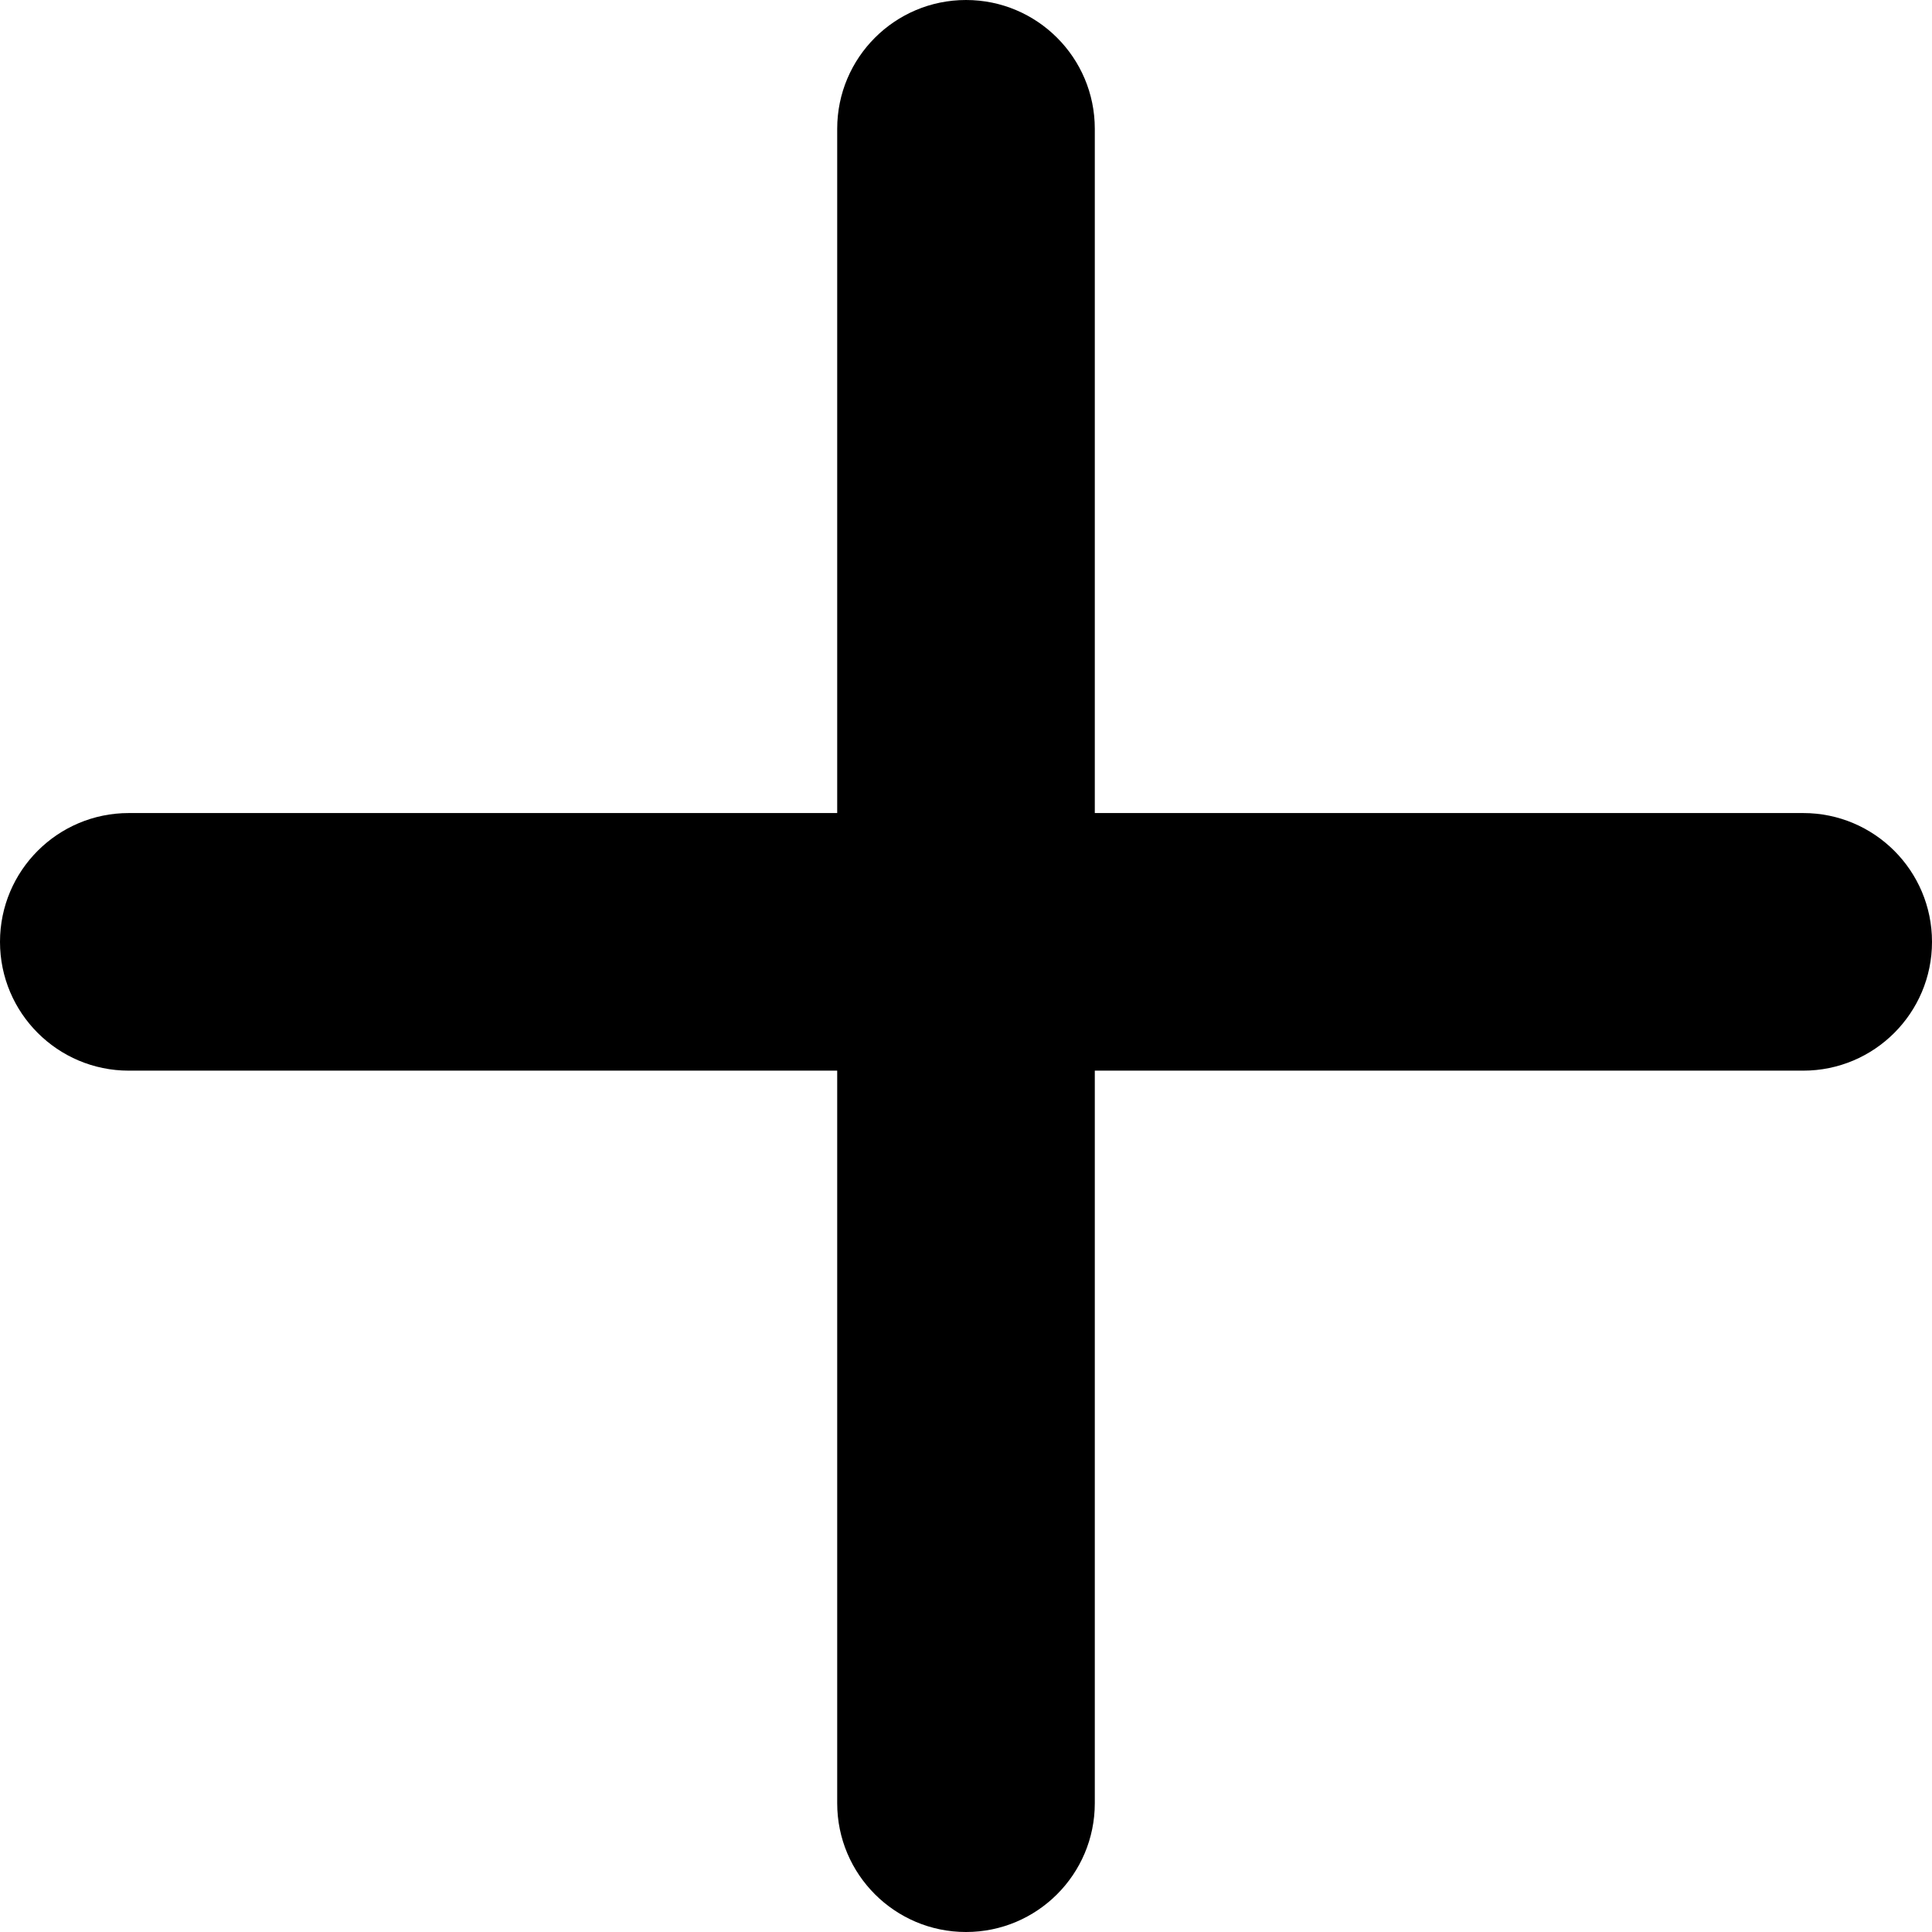
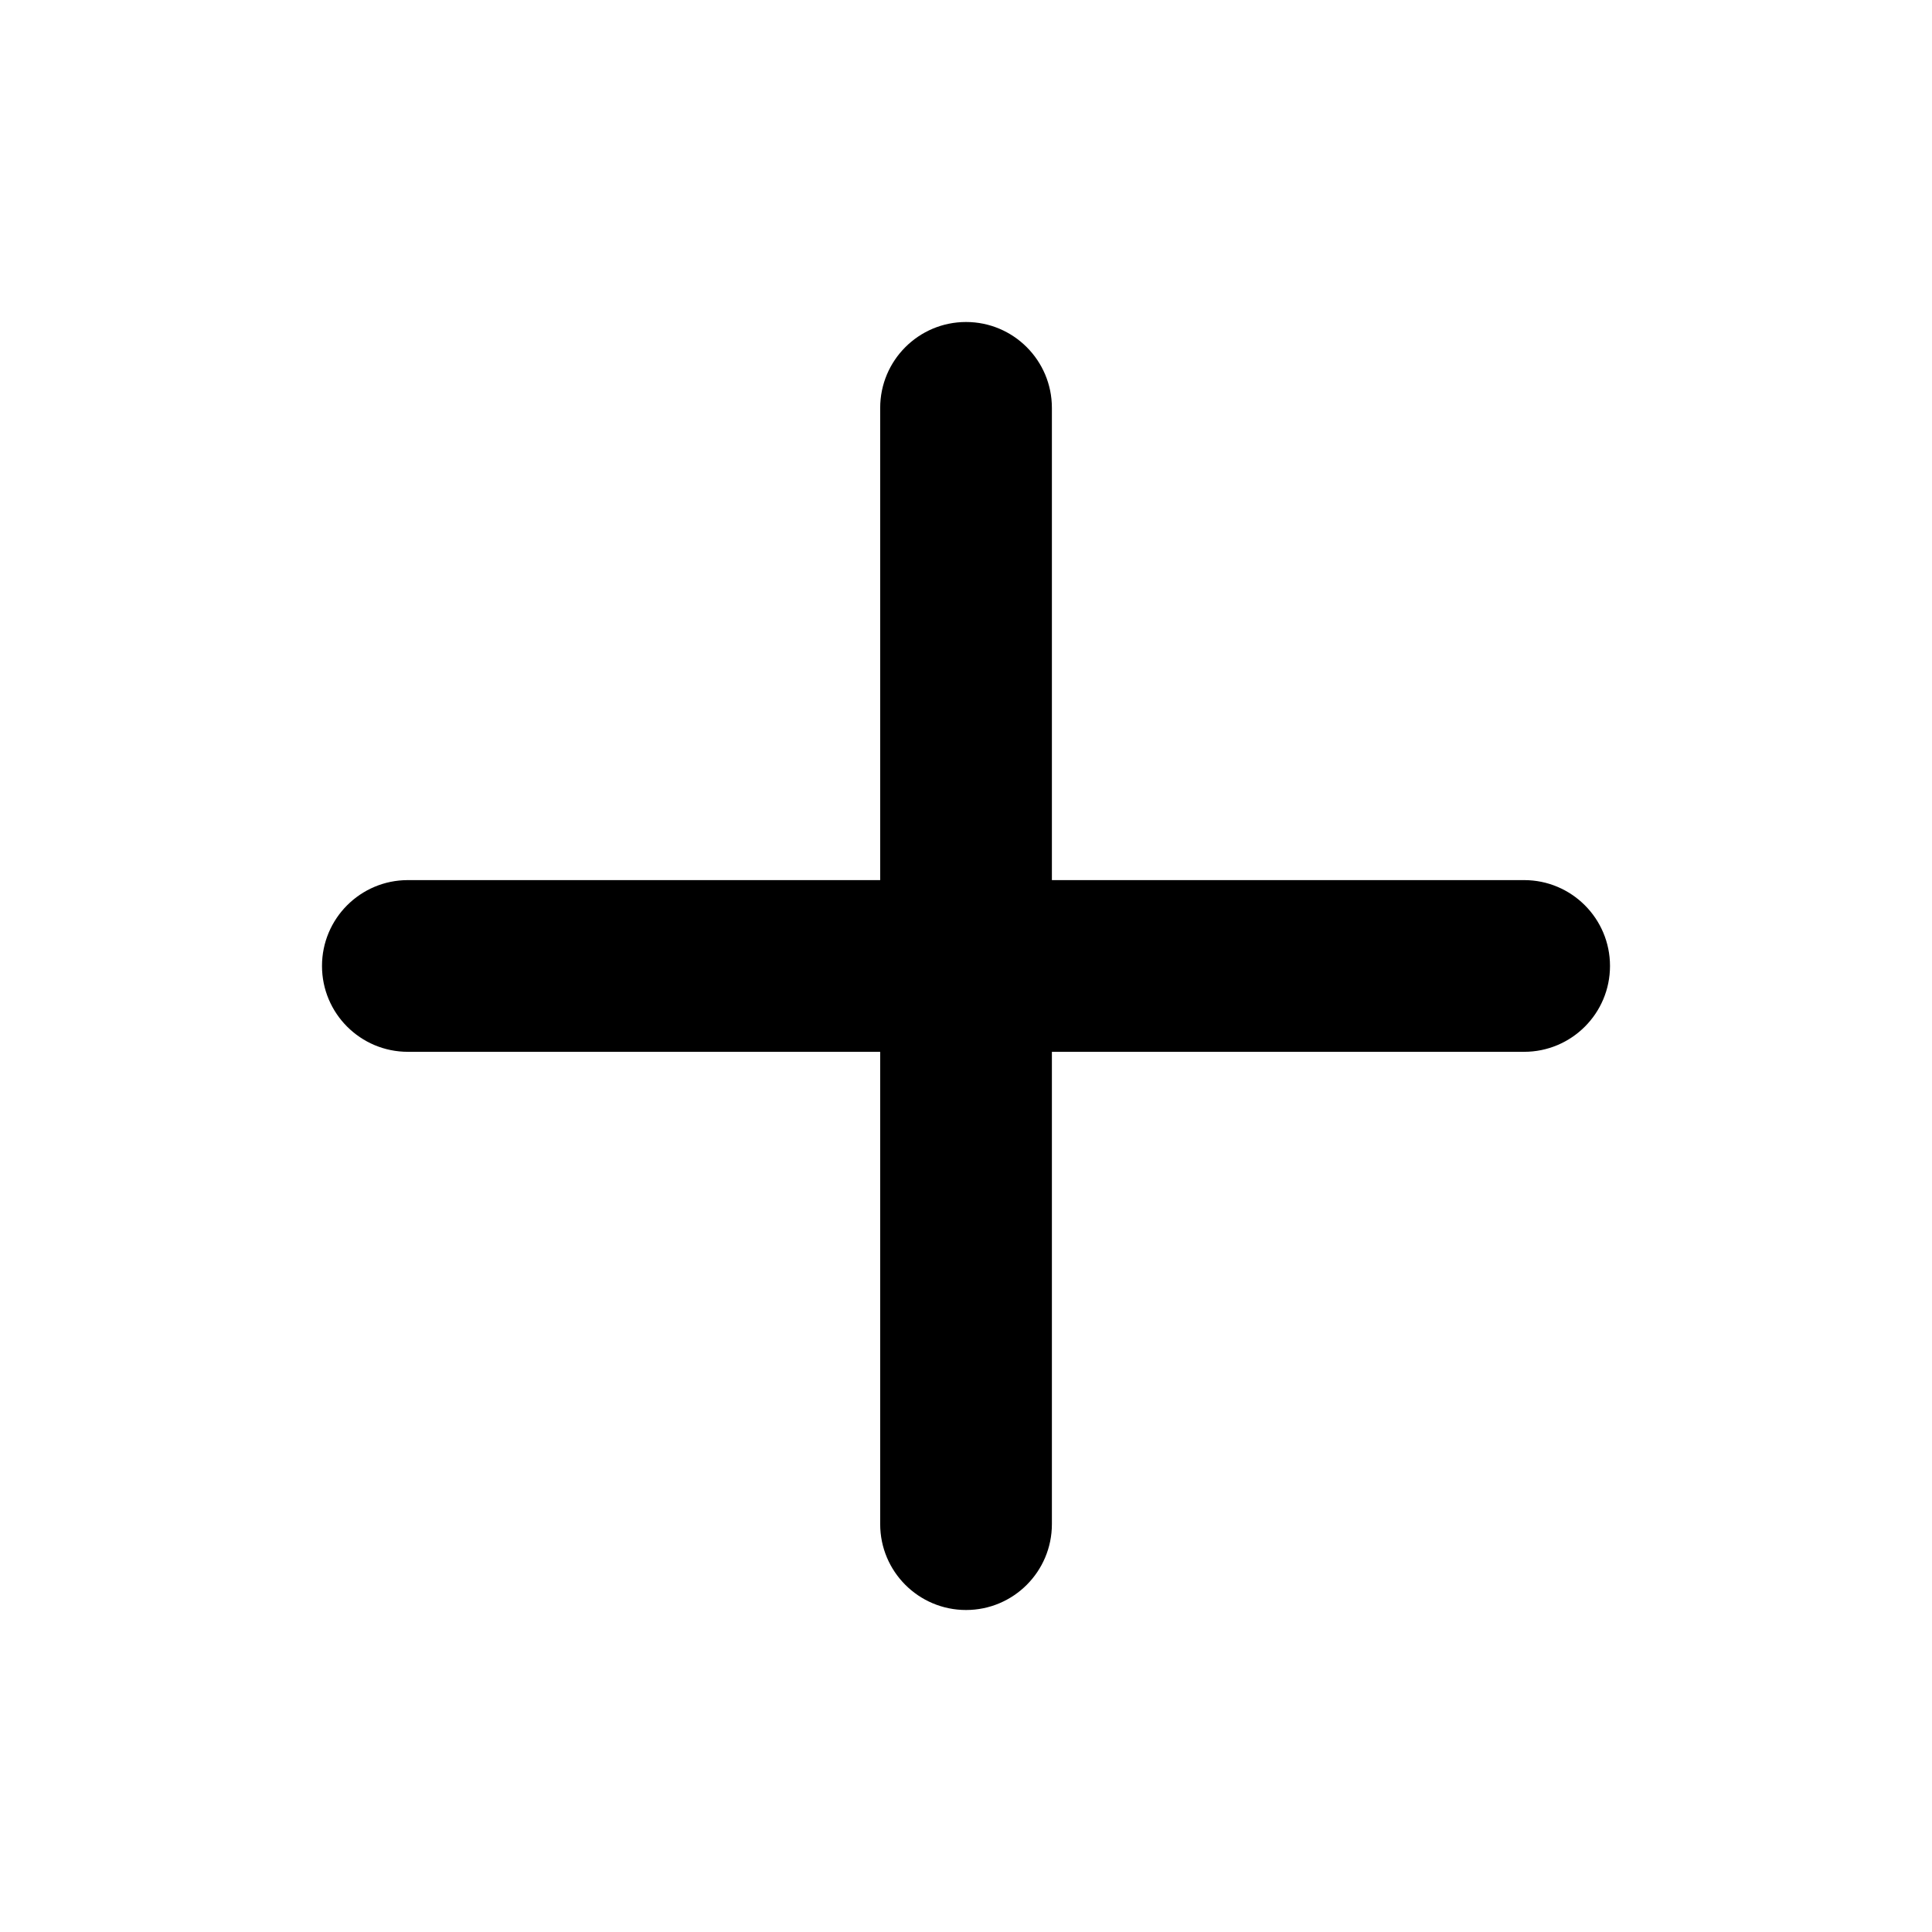
<svg xmlns="http://www.w3.org/2000/svg" viewBox="0 0 24 24">
-   <rect y="10.1" width="24" height="3.2" rx="1.6" />
-   <rect x="13.1" y="0.5" width="24" height="3.2" rx="1.6" transform="rotate(90 13.6 0.5)" />
+   <rect x="4" y="10.933" width="16" height="2.133" rx="1.067" />
+   <rect x="13.067" y="4" width="16" height="2.133" rx="1.067" transform="rotate(90 13.067 4)" />
</svg>
